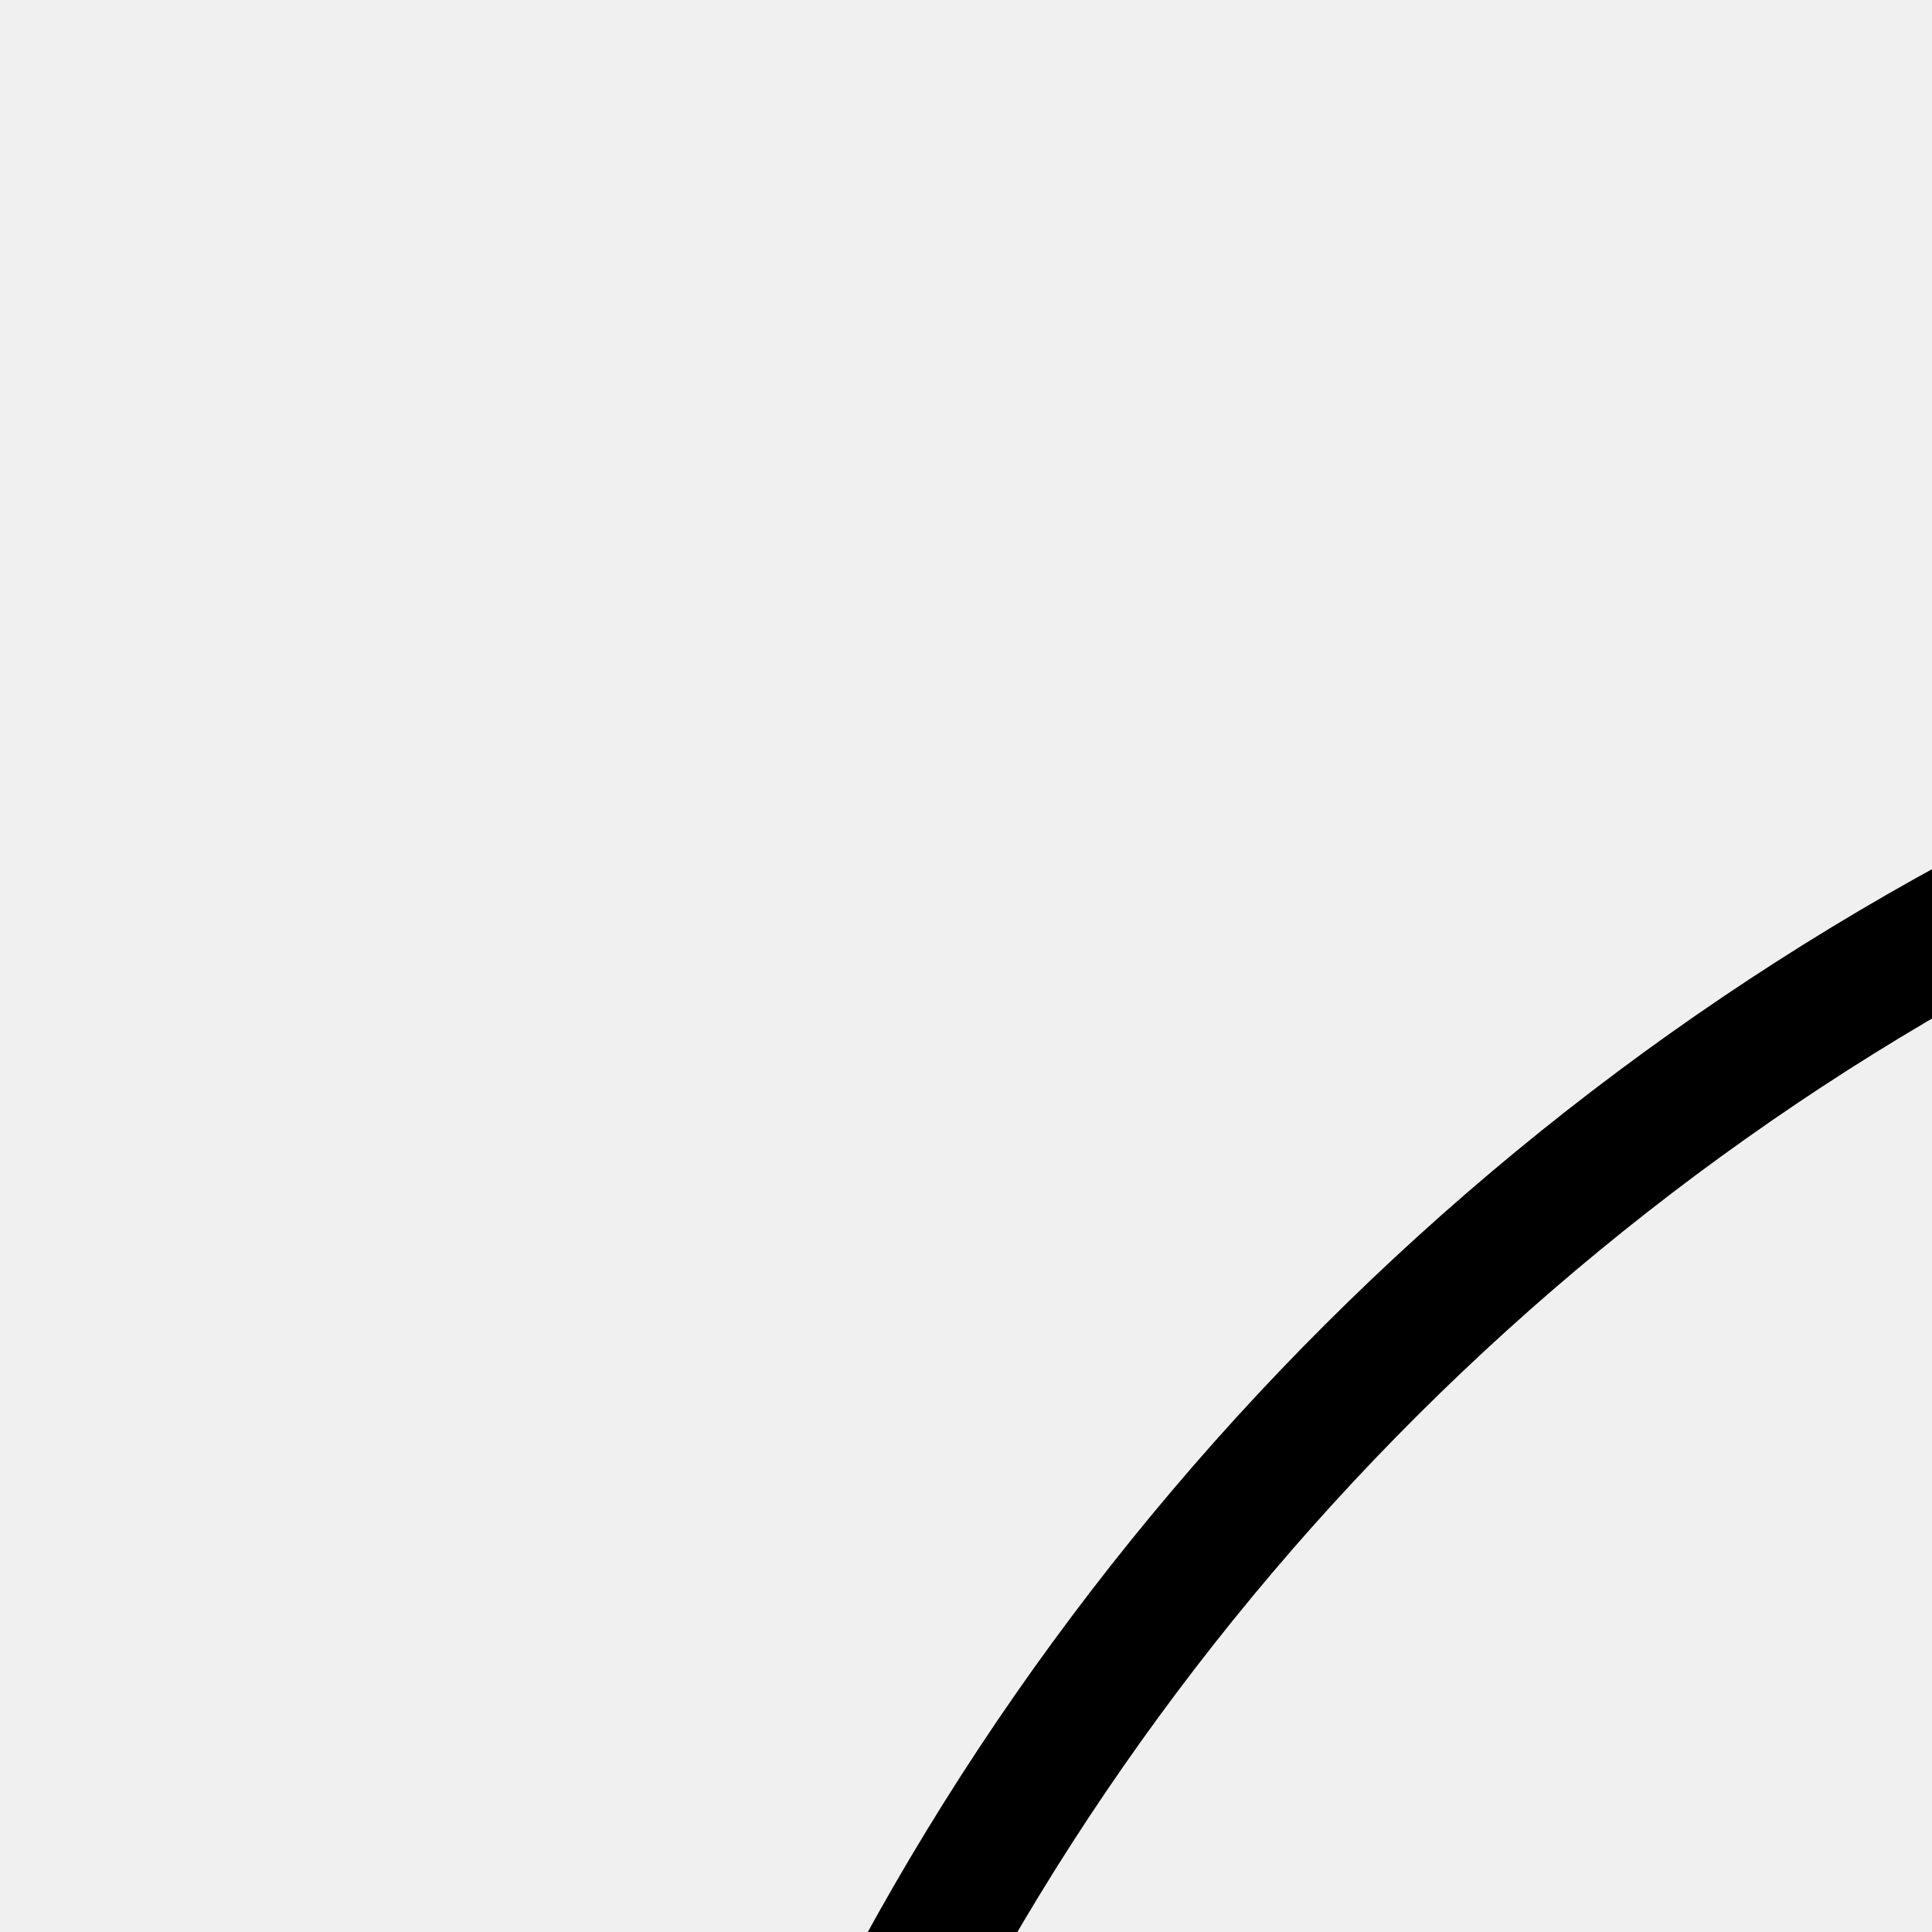
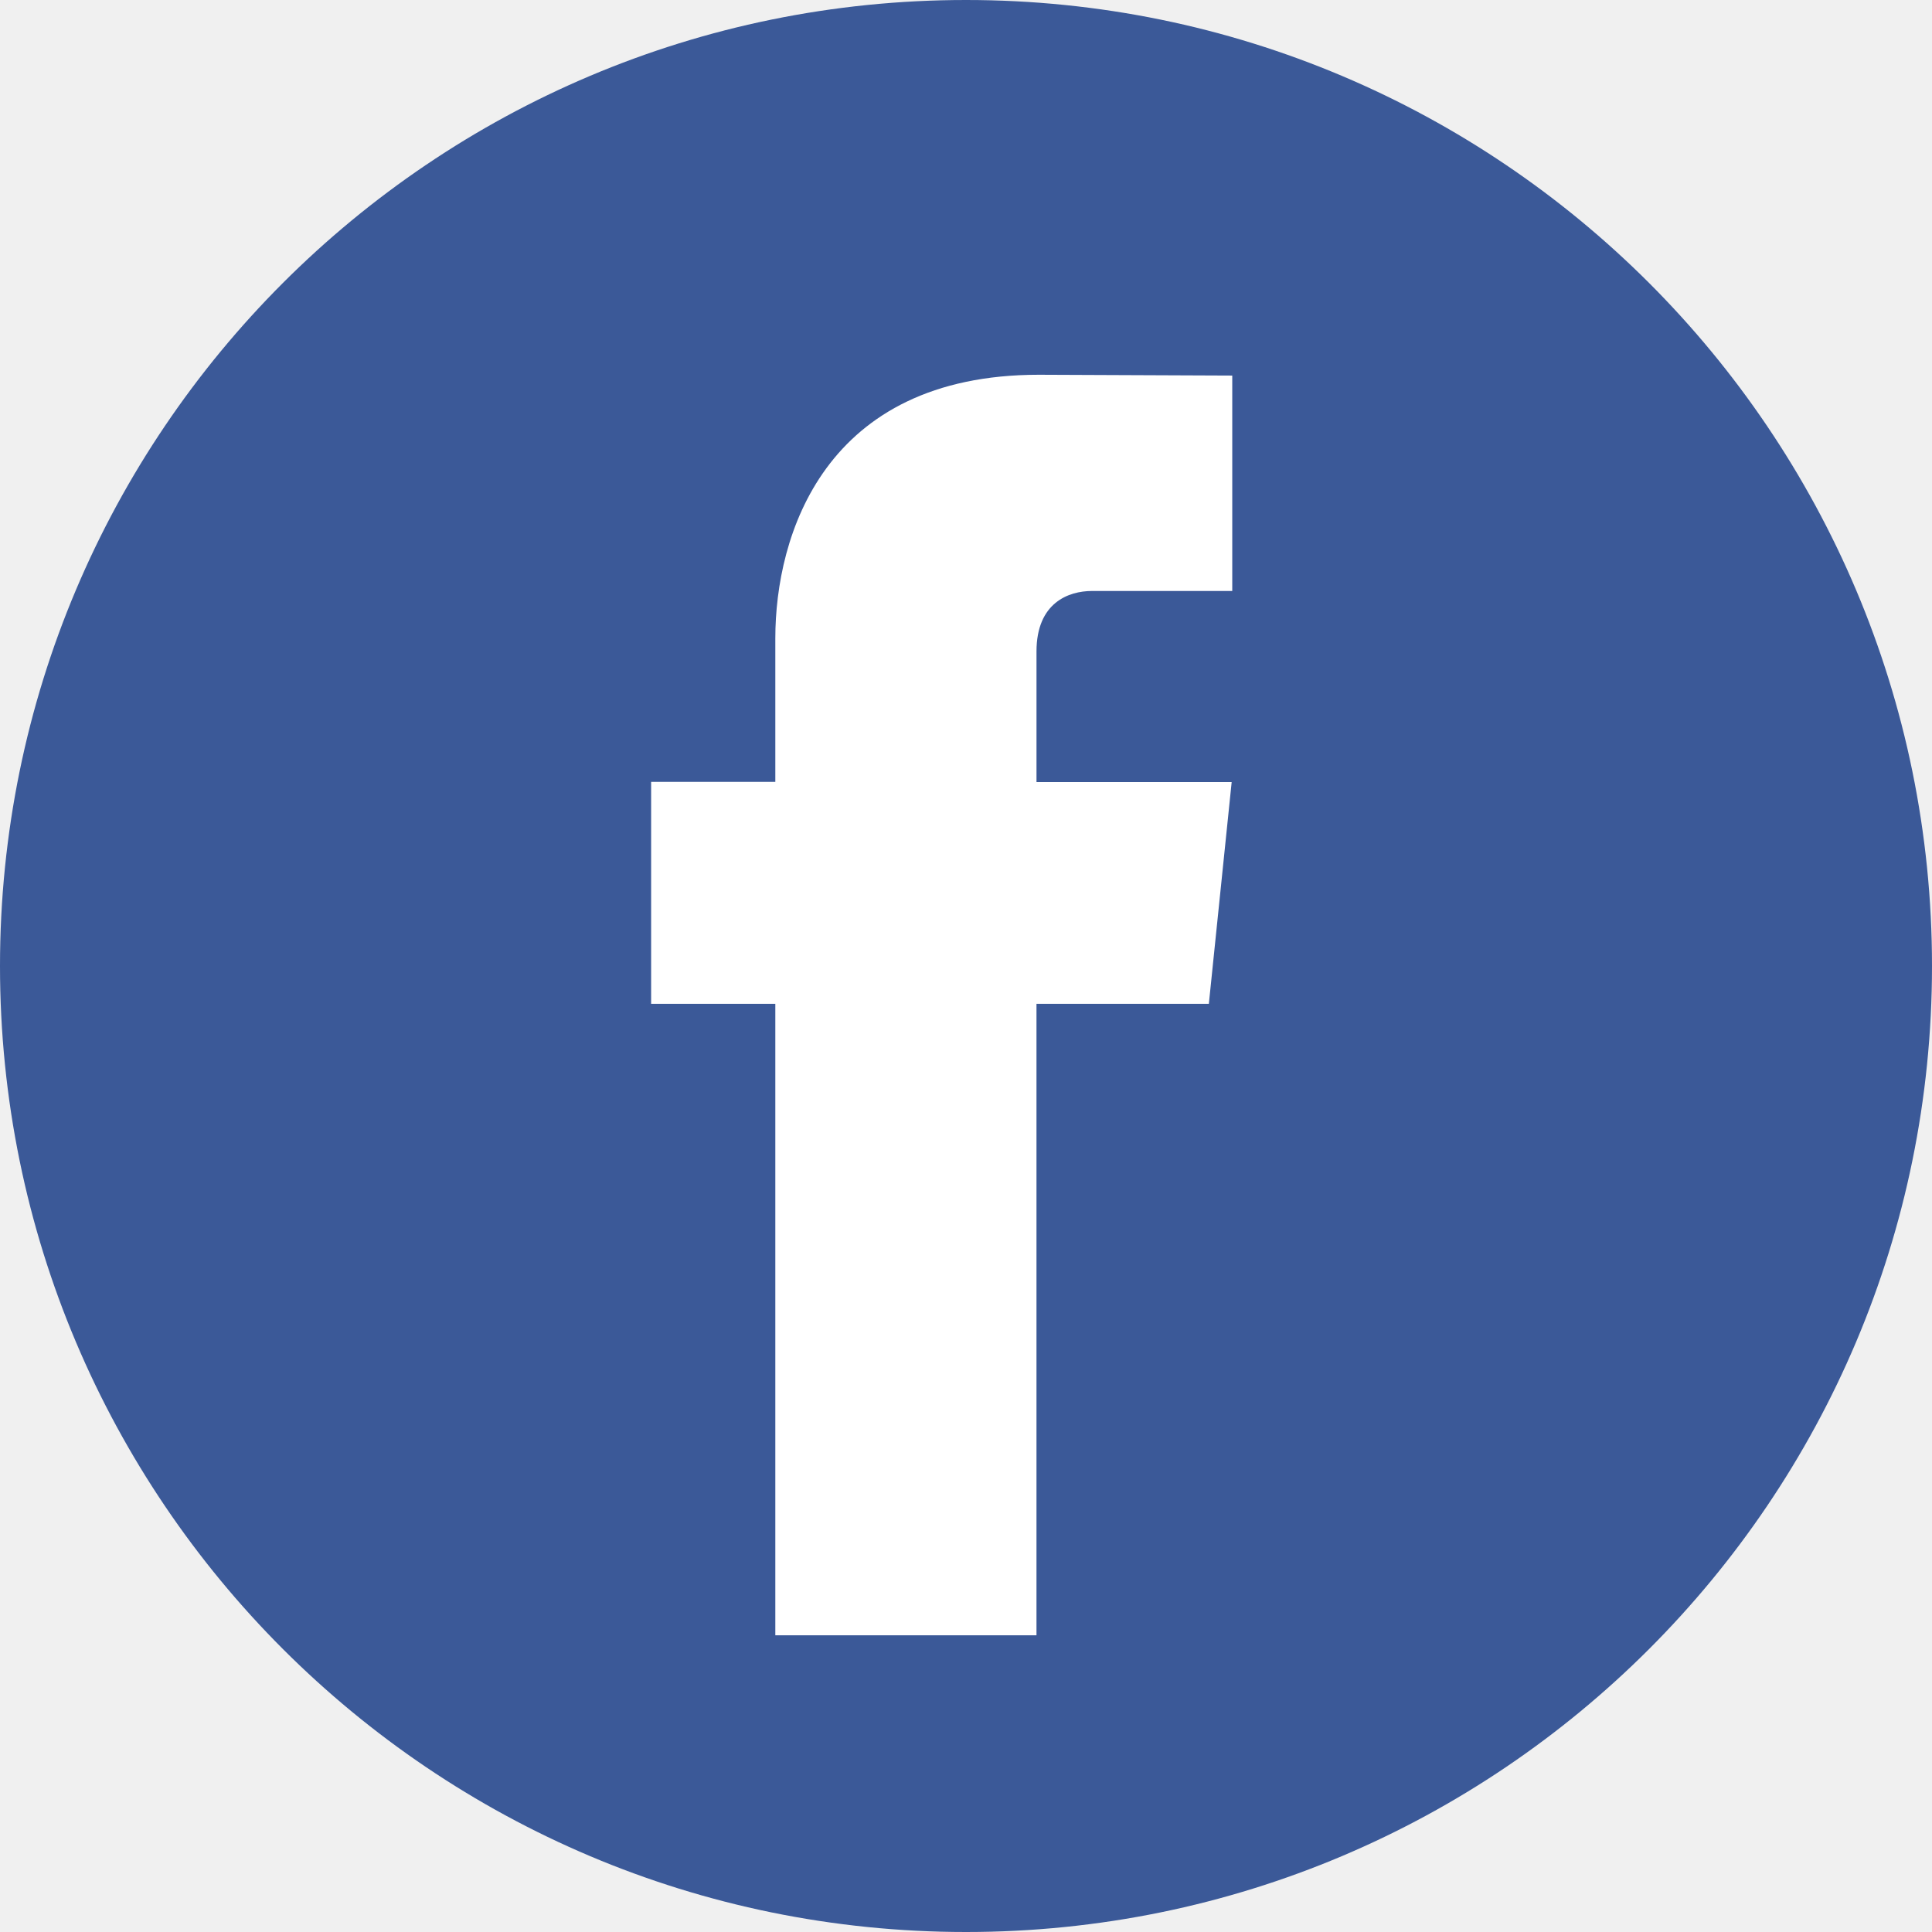
- <svg xmlns="http://www.w3.org/2000/svg" version="1.1" x="0px" y="0px" viewBox="0 0 30 30" enable-background="new 0 0 100 100" xml:space="preserve">
+ <svg xmlns="http://www.w3.org/2000/svg" version="1.1" id="Capa_1" x="0px" y="0px" viewBox="0 0 112.196 112.196" style="enable-background:new 0 0 112.196 112.196;" xml:space="preserve">
  <g>
-     <g>
-       <path d="M50.058,10.39c21.878,0,39.562,17.69,39.562,39.592c0,20.756-15.947,37.801-36.191,39.444    c-1.12,0.203-2.255,0.203-3.37,0.203c-2.964,0-5.838-0.296-8.589-0.924c-17.79-3.97-31.086-19.833-31.086-38.724    C10.382,28.08,28.182,10.39,50.058,10.39 M50.058,8.358c-23,0-41.716,18.688-41.716,41.623c0,19.315,13.746,36.452,32.676,40.719    c2.86,0.628,5.898,0.941,9.04,0.941c1.232,0,2.493,0,3.721-0.194c21.148-1.708,37.88-19.916,37.88-41.466    C91.658,27.046,72.99,8.358,50.058,8.358L50.058,8.358z" />
-     </g>
-     <g>
-       <path d="M54.552,42.672c0.609-0.721,1.84-1.237,3.582-1.237c1.628,0,3.574,0.24,5.416,0.757l1.537-8.31    c-3.165-1.108-6.436-1.422-9.813-1.422c-3.38,0-6.043,0.517-8.181,1.754c-2.151,1.182-3.585,2.53-4.397,4.487    c-0.819,1.755-1.228,4.69-1.228,8.384v3.269h-6.553v9.491h6.553v29.86c2.751,0.628,5.625,0.924,8.589,0.924    c1.115,0,2.25,0,3.37-0.203V59.845h8.687v-9.491h-8.687v-3.065C53.428,44.943,53.737,43.503,54.552,42.672z" />
-     </g>
+     <circle style="fill:#3B5998;" cx="56.098" cy="56.098" r="56.098" />
+     <path style="fill:#FFFFFF;" d="M70.201,58.294h-10.01v36.672H45.025V58.294h-7.213V45.406h7.213v-8.34   c0-5.964,2.833-15.303,15.301-15.303L71.56,21.81v12.51h-8.151c-1.337,0-3.217,0.668-3.217,3.513v7.585h11.334L70.201,58.294z" />
  </g>
+   <g>
+ </g>
+   <g>
+ </g>
+   <g>
+ </g>
+   <g>
+ </g>
+   <g>
+ </g>
+   <g>
+ </g>
+   <g>
+ </g>
+   <g>
+ </g>
+   <g>
+ </g>
+   <g>
+ </g>
+   <g>
+ </g>
+   <g>
+ </g>
+   <g>
+ </g>
+   <g>
+ </g>
+   <g>
+ </g>
</svg>
